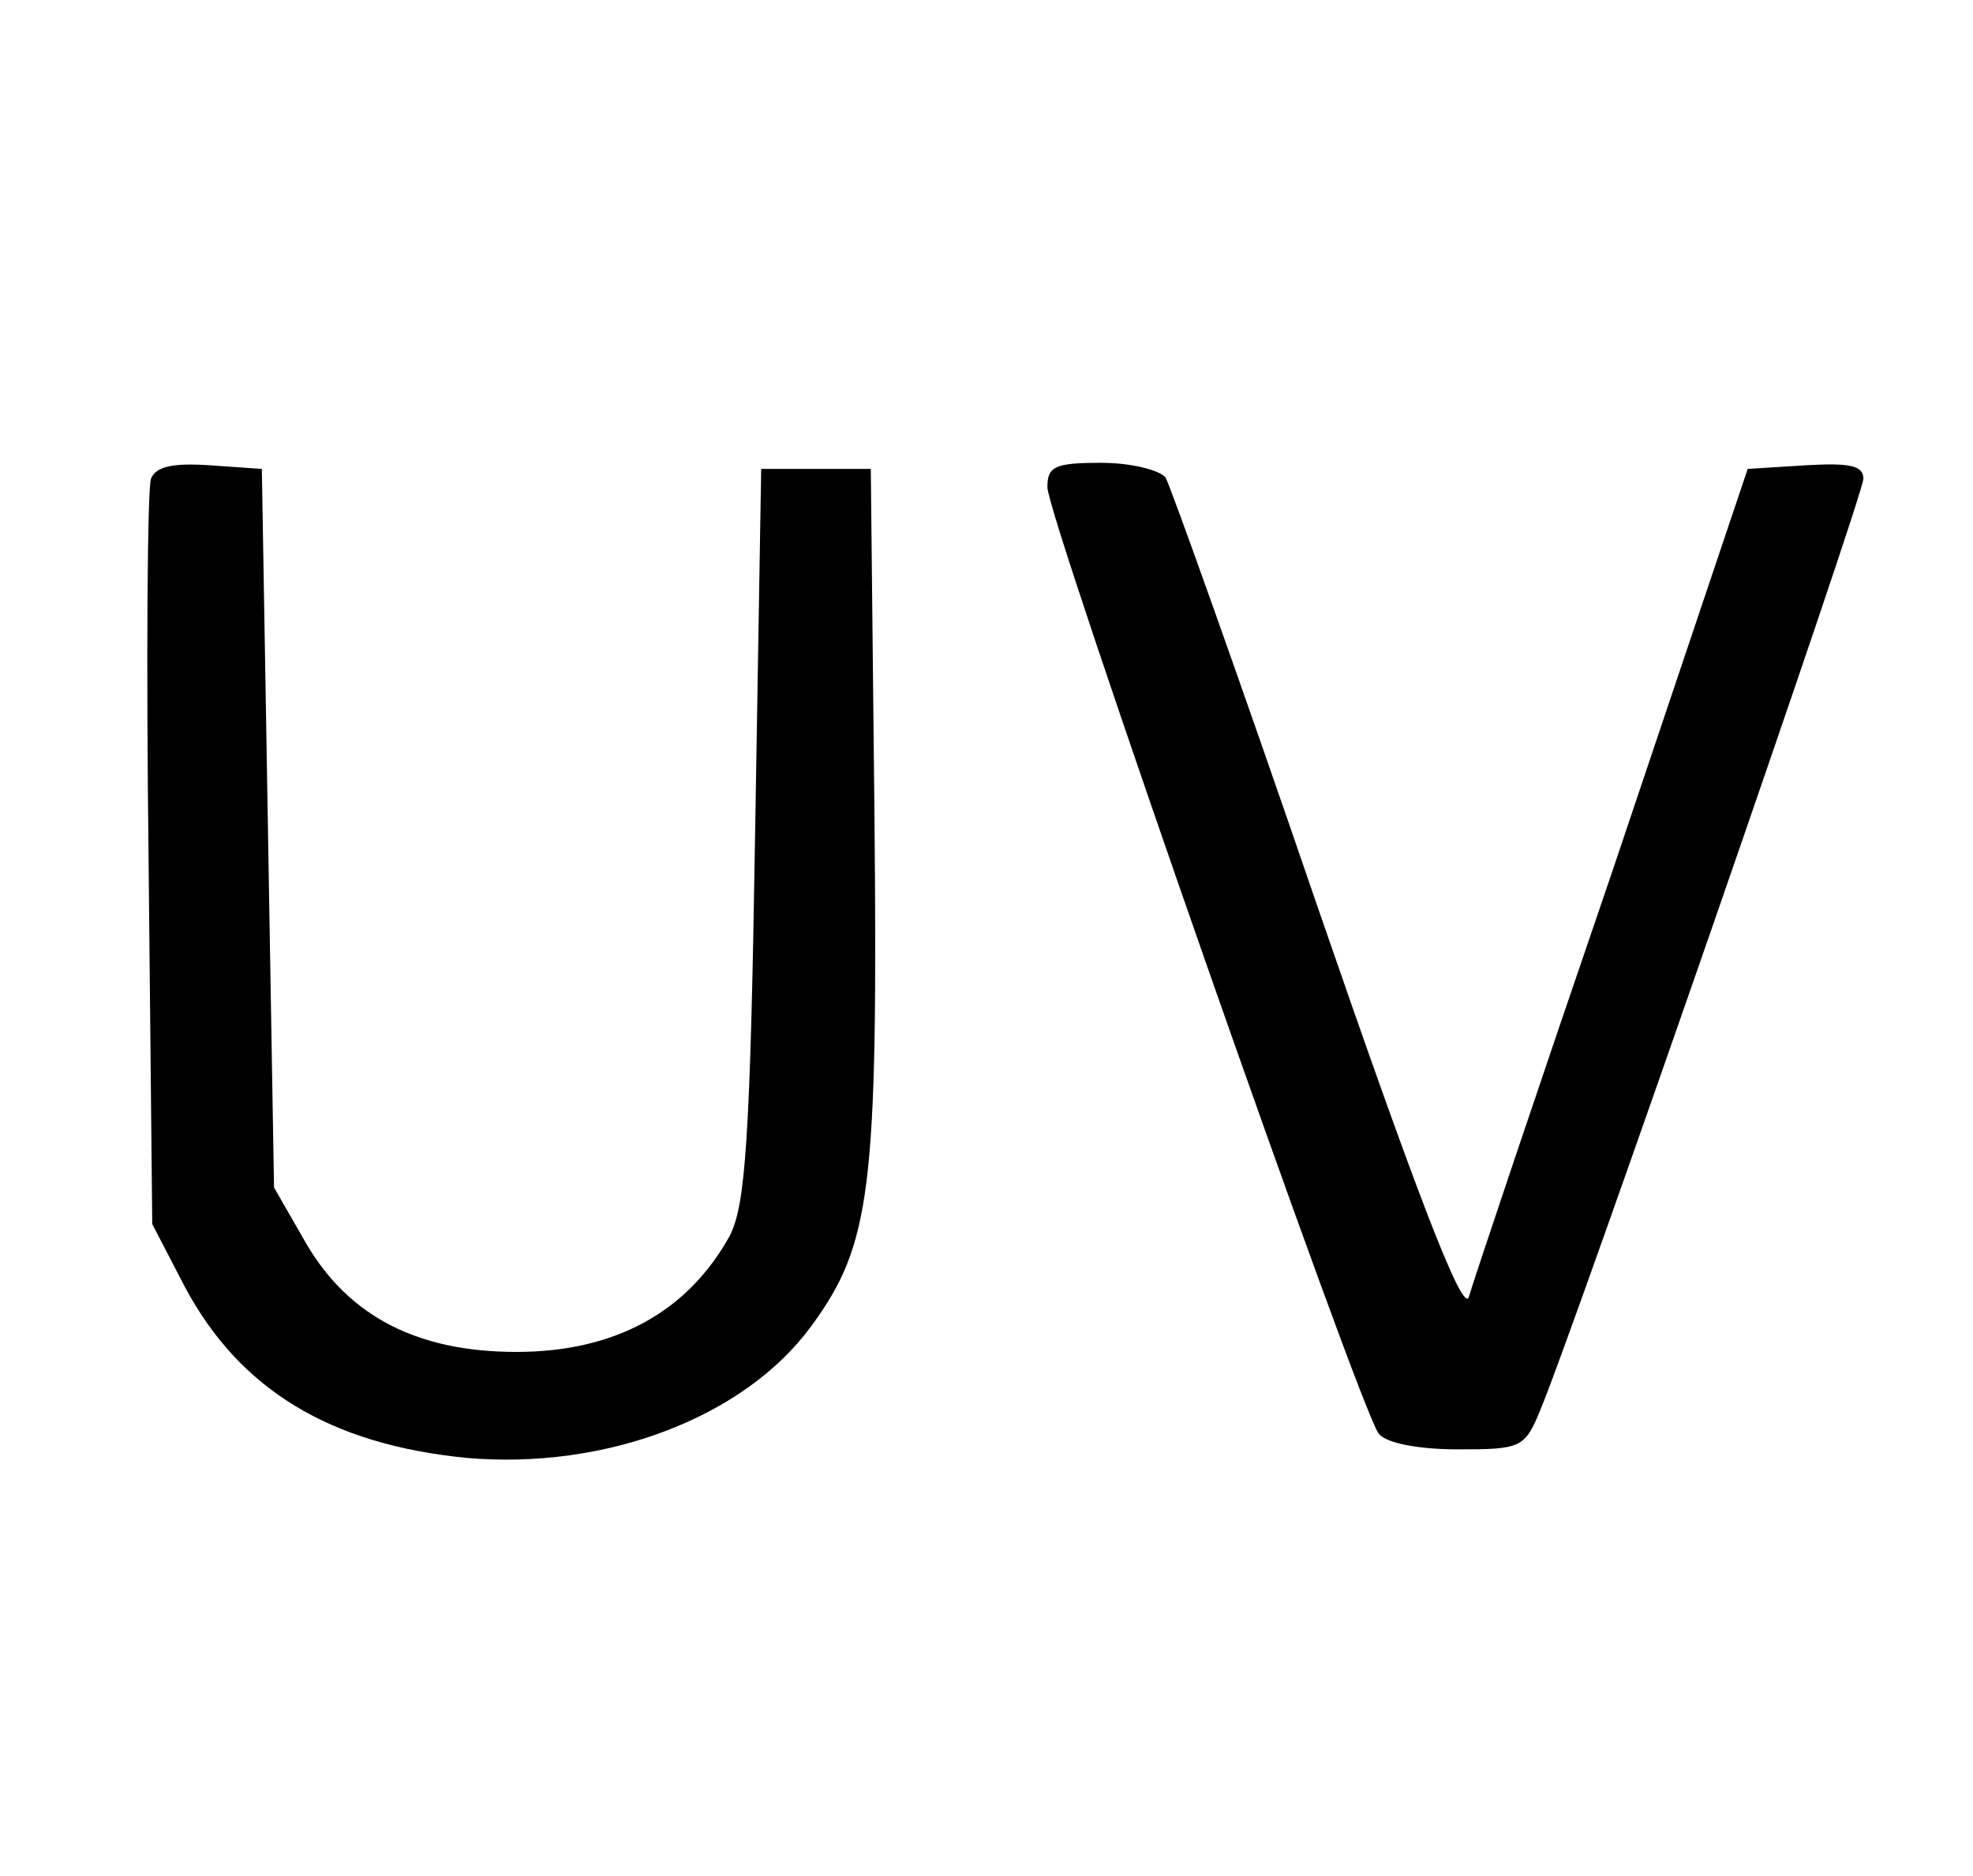
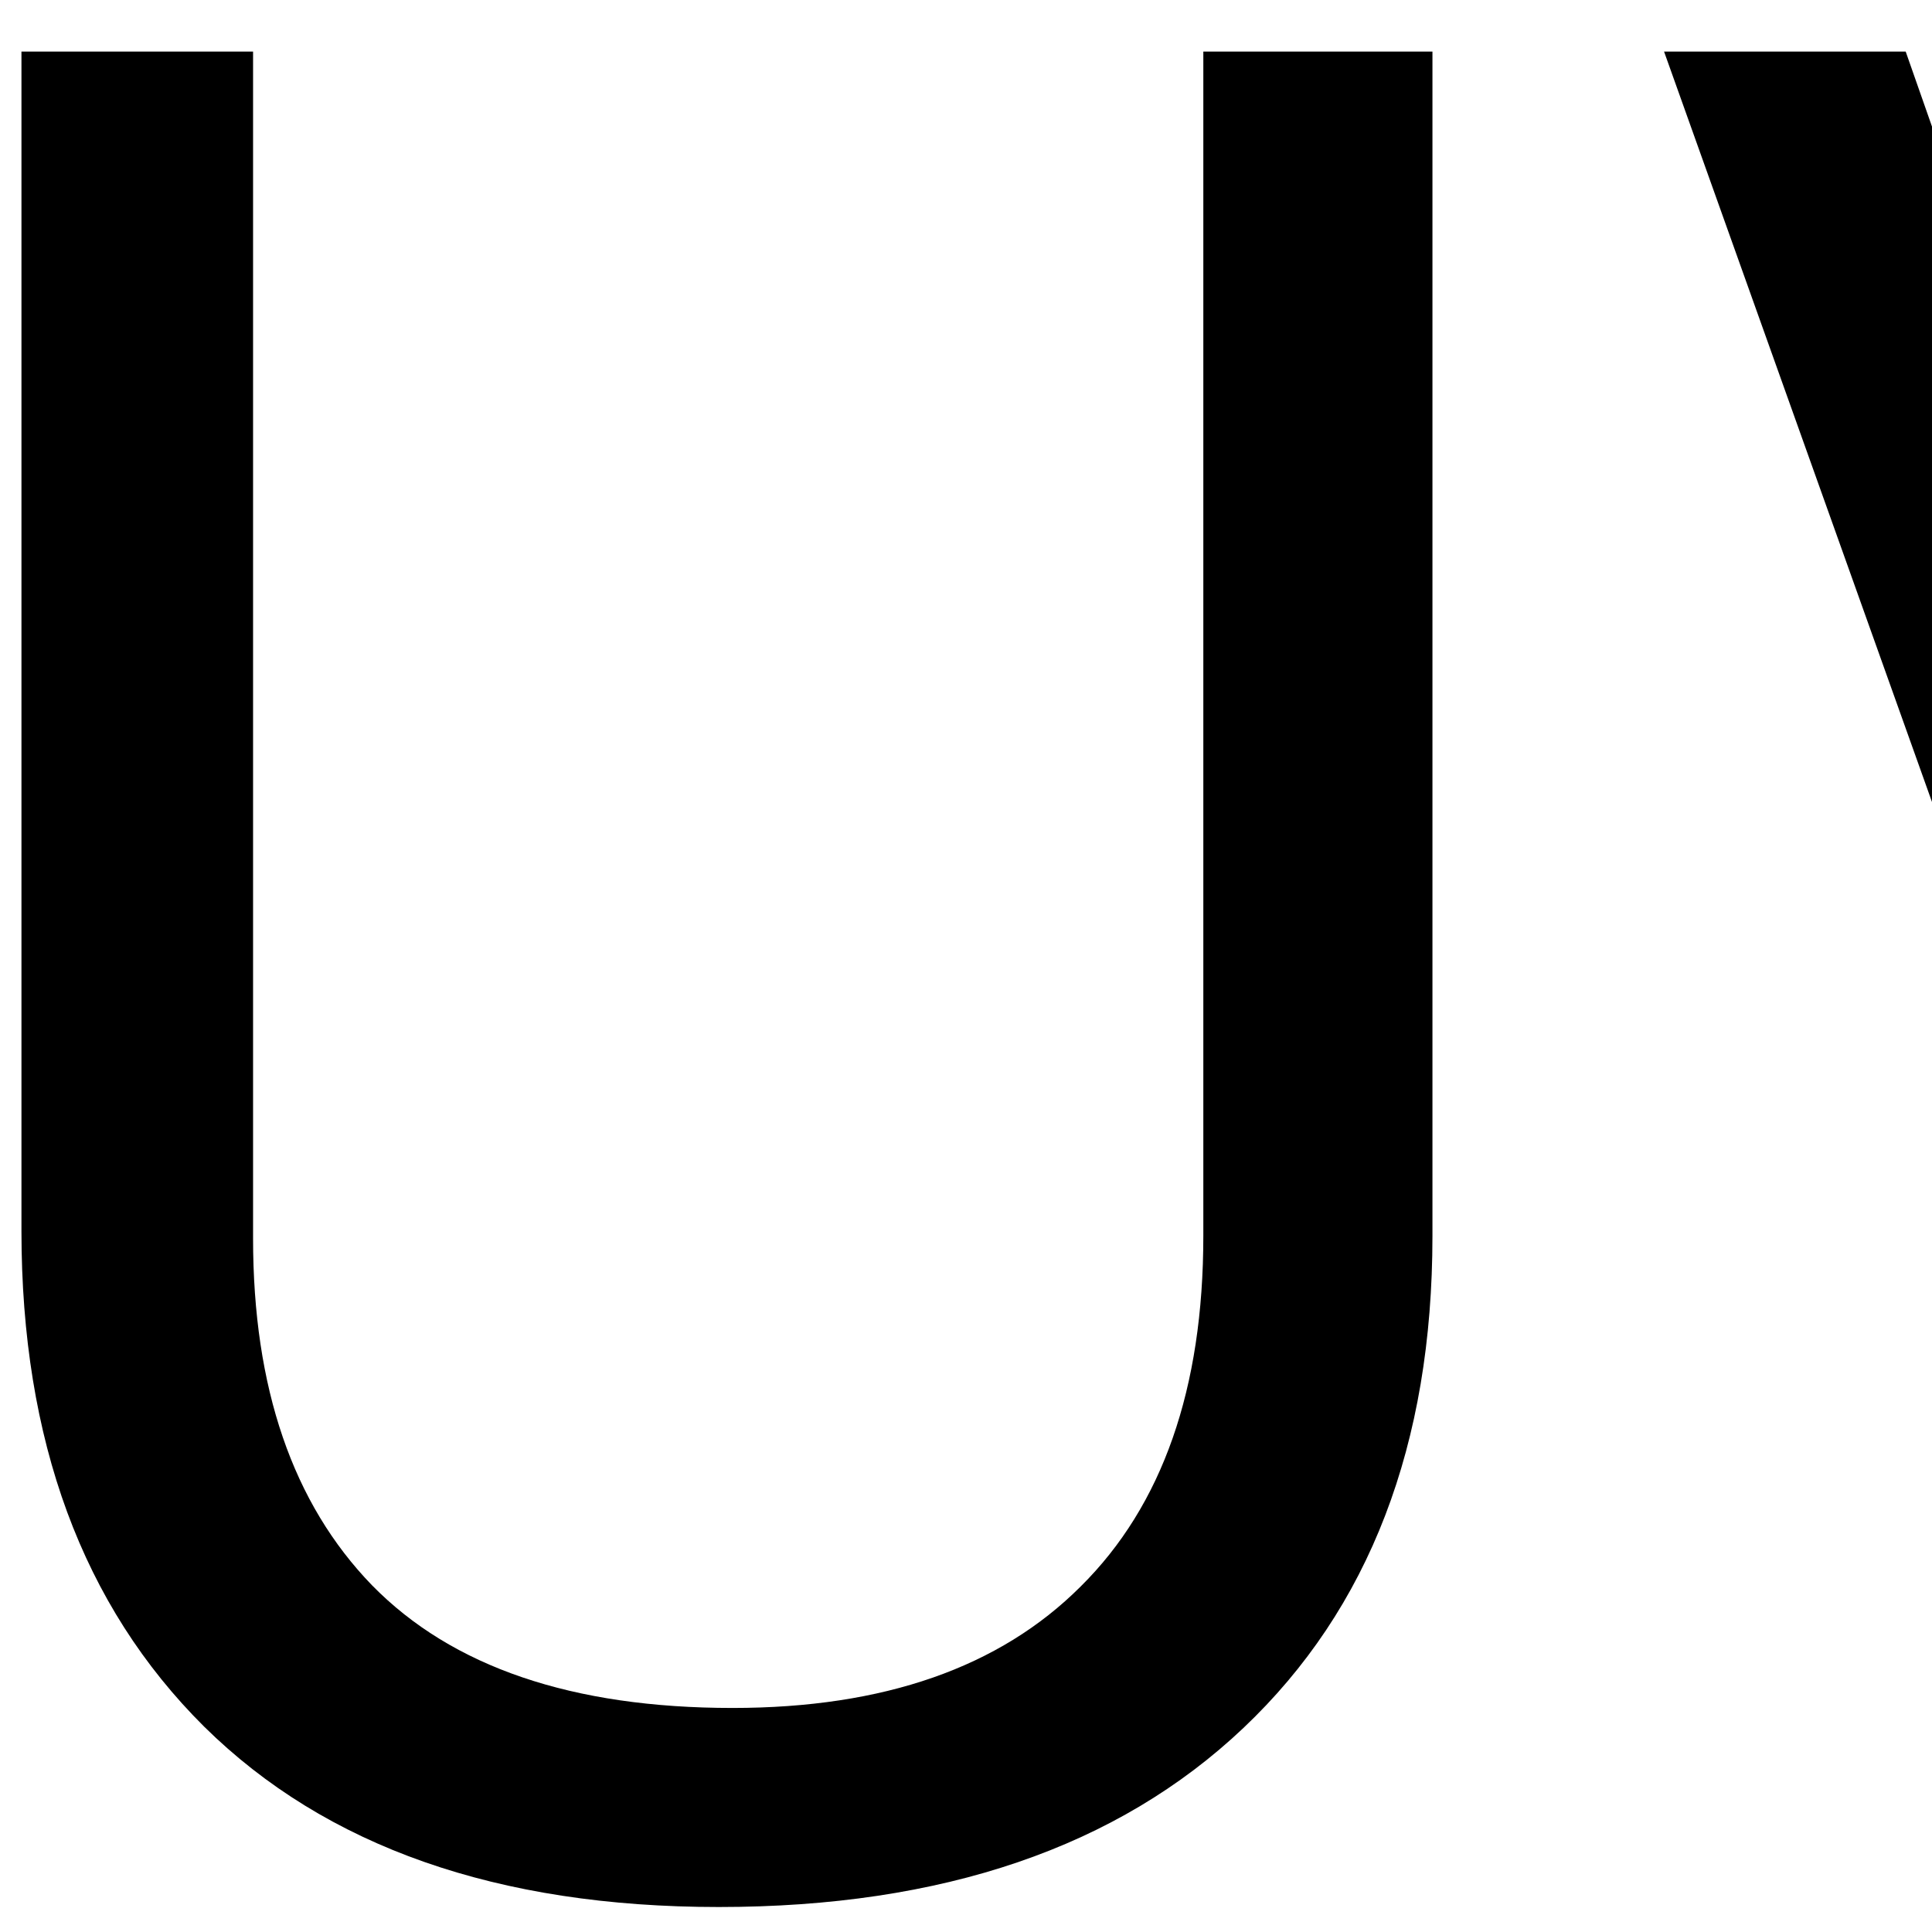
- <svg xmlns="http://www.w3.org/2000/svg" version="1.0" width="162pt" height="154pt" viewBox="0 0 162 154" preserveAspectRatio="xMidYMid meet">
-   <g transform="translate(0,154) scale(0.1,-0.1)" fill="#000000" stroke="none">
-     <path d="M124 1147 c-3 -8 -4 -149 -2 -313 l3 -299 27 -52 c45 -84 119 -129 231 -140 114 -10 228 33 283 108 49 67 55 111 52 420 l-3 284 -45 0 -45 0 -5 -300 c-4 -253 -8 -305 -21 -330 -35 -63 -95 -95 -175 -95 -81 0 -137 29 -172 88 l-27 47 -5 295 -5 295 -43 3 c-30 2 -44 -1 -48 -11z" />
-     <path d="M860 1140 c0 -25 257 -759 272 -777 6 -8 33 -13 65 -13 52 0 55 1 68 33 28 67 265 750 265 764 0 11 -12 13 -47 11 l-48 -3 -111 -330 c-62 -181 -115 -339 -118 -350 -5 -14 -44 88 -124 320 -64 187 -121 346 -125 353 -5 6 -28 12 -53 12 -38 0 -44 -3 -44 -20z" />
+ <svg xmlns="http://www.w3.org/2000/svg" version="1.0" width="162pt" height="162pt" viewBox="0 0 162 162" preserveAspectRatio="xMidYMid meet" id="svg77">
+   <defs id="defs81" />
+   <g aria-label="UV" style="font-style:normal;font-variant:normal;font-weight:normal;font-stretch:normal;font-size:144px;line-height:1.25;font-family:'Noto Sans Meetei Mayek';-inkscape-font-specification:'Noto Sans Meetei Mayek';letter-spacing:0px;word-spacing:0px;fill:#000000;fill-opacity:1;stroke:none;stroke-width:0.75" id="text172">
+     <path d="M 120.112,4.325 V 103.636 q 0,26.245 -15.852,41.257 -15.852,15.012 -43.987,15.012 -27.82,0 -43.147,-15.117 Q 1.799,129.567 1.799,103.216 V 4.325 H 21.22 V 103.846 q 0,18.792 9.973,29.08 10.078,10.288 30.234,10.288 19.001,0 29.185,-10.183 10.288,-10.183 10.288,-29.395 V 4.325 Z" style="font-size:215px;stroke-width:0.75" id="path473" />
+     <path d="m 139.533,4.325 h 20.261 L 194.333,102.797 q 6.614,18.687 9.658,33.489 2.625,-13.228 9.763,-33.909 L 248.083,4.325 h 20.471 L 213.754,157.806 H 194.333 Z" style="font-size:215px;stroke-width:0.75" id="path475" />
  </g>
</svg>
